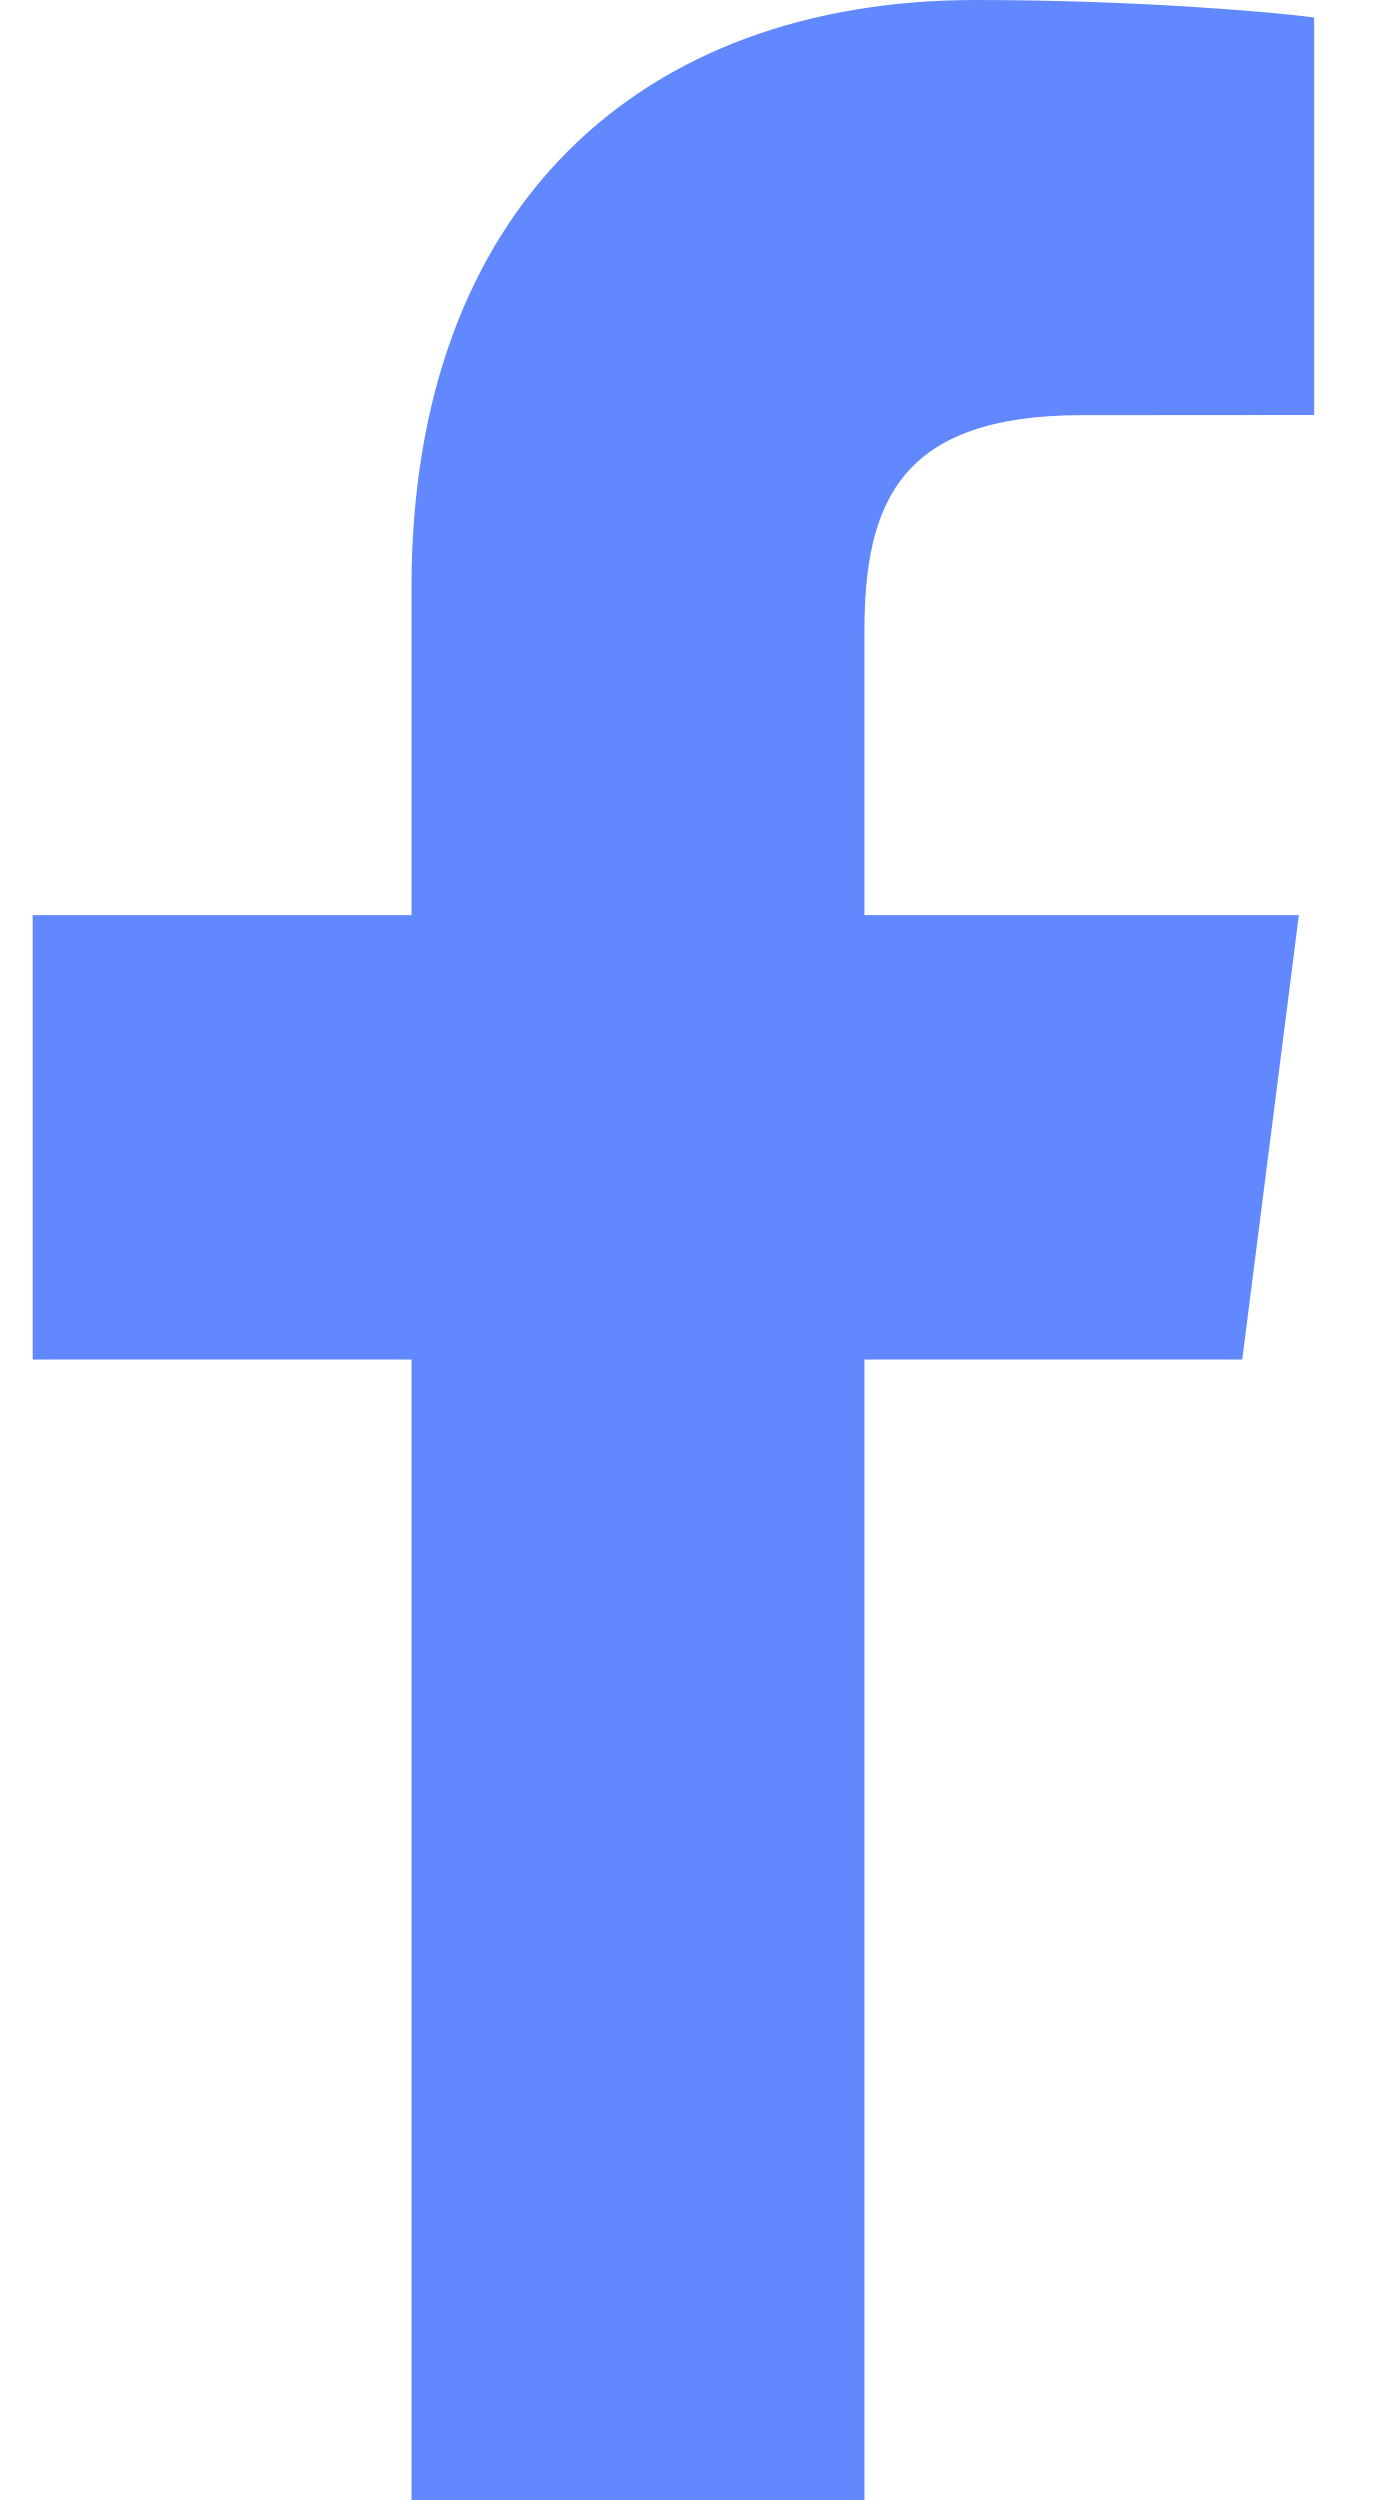
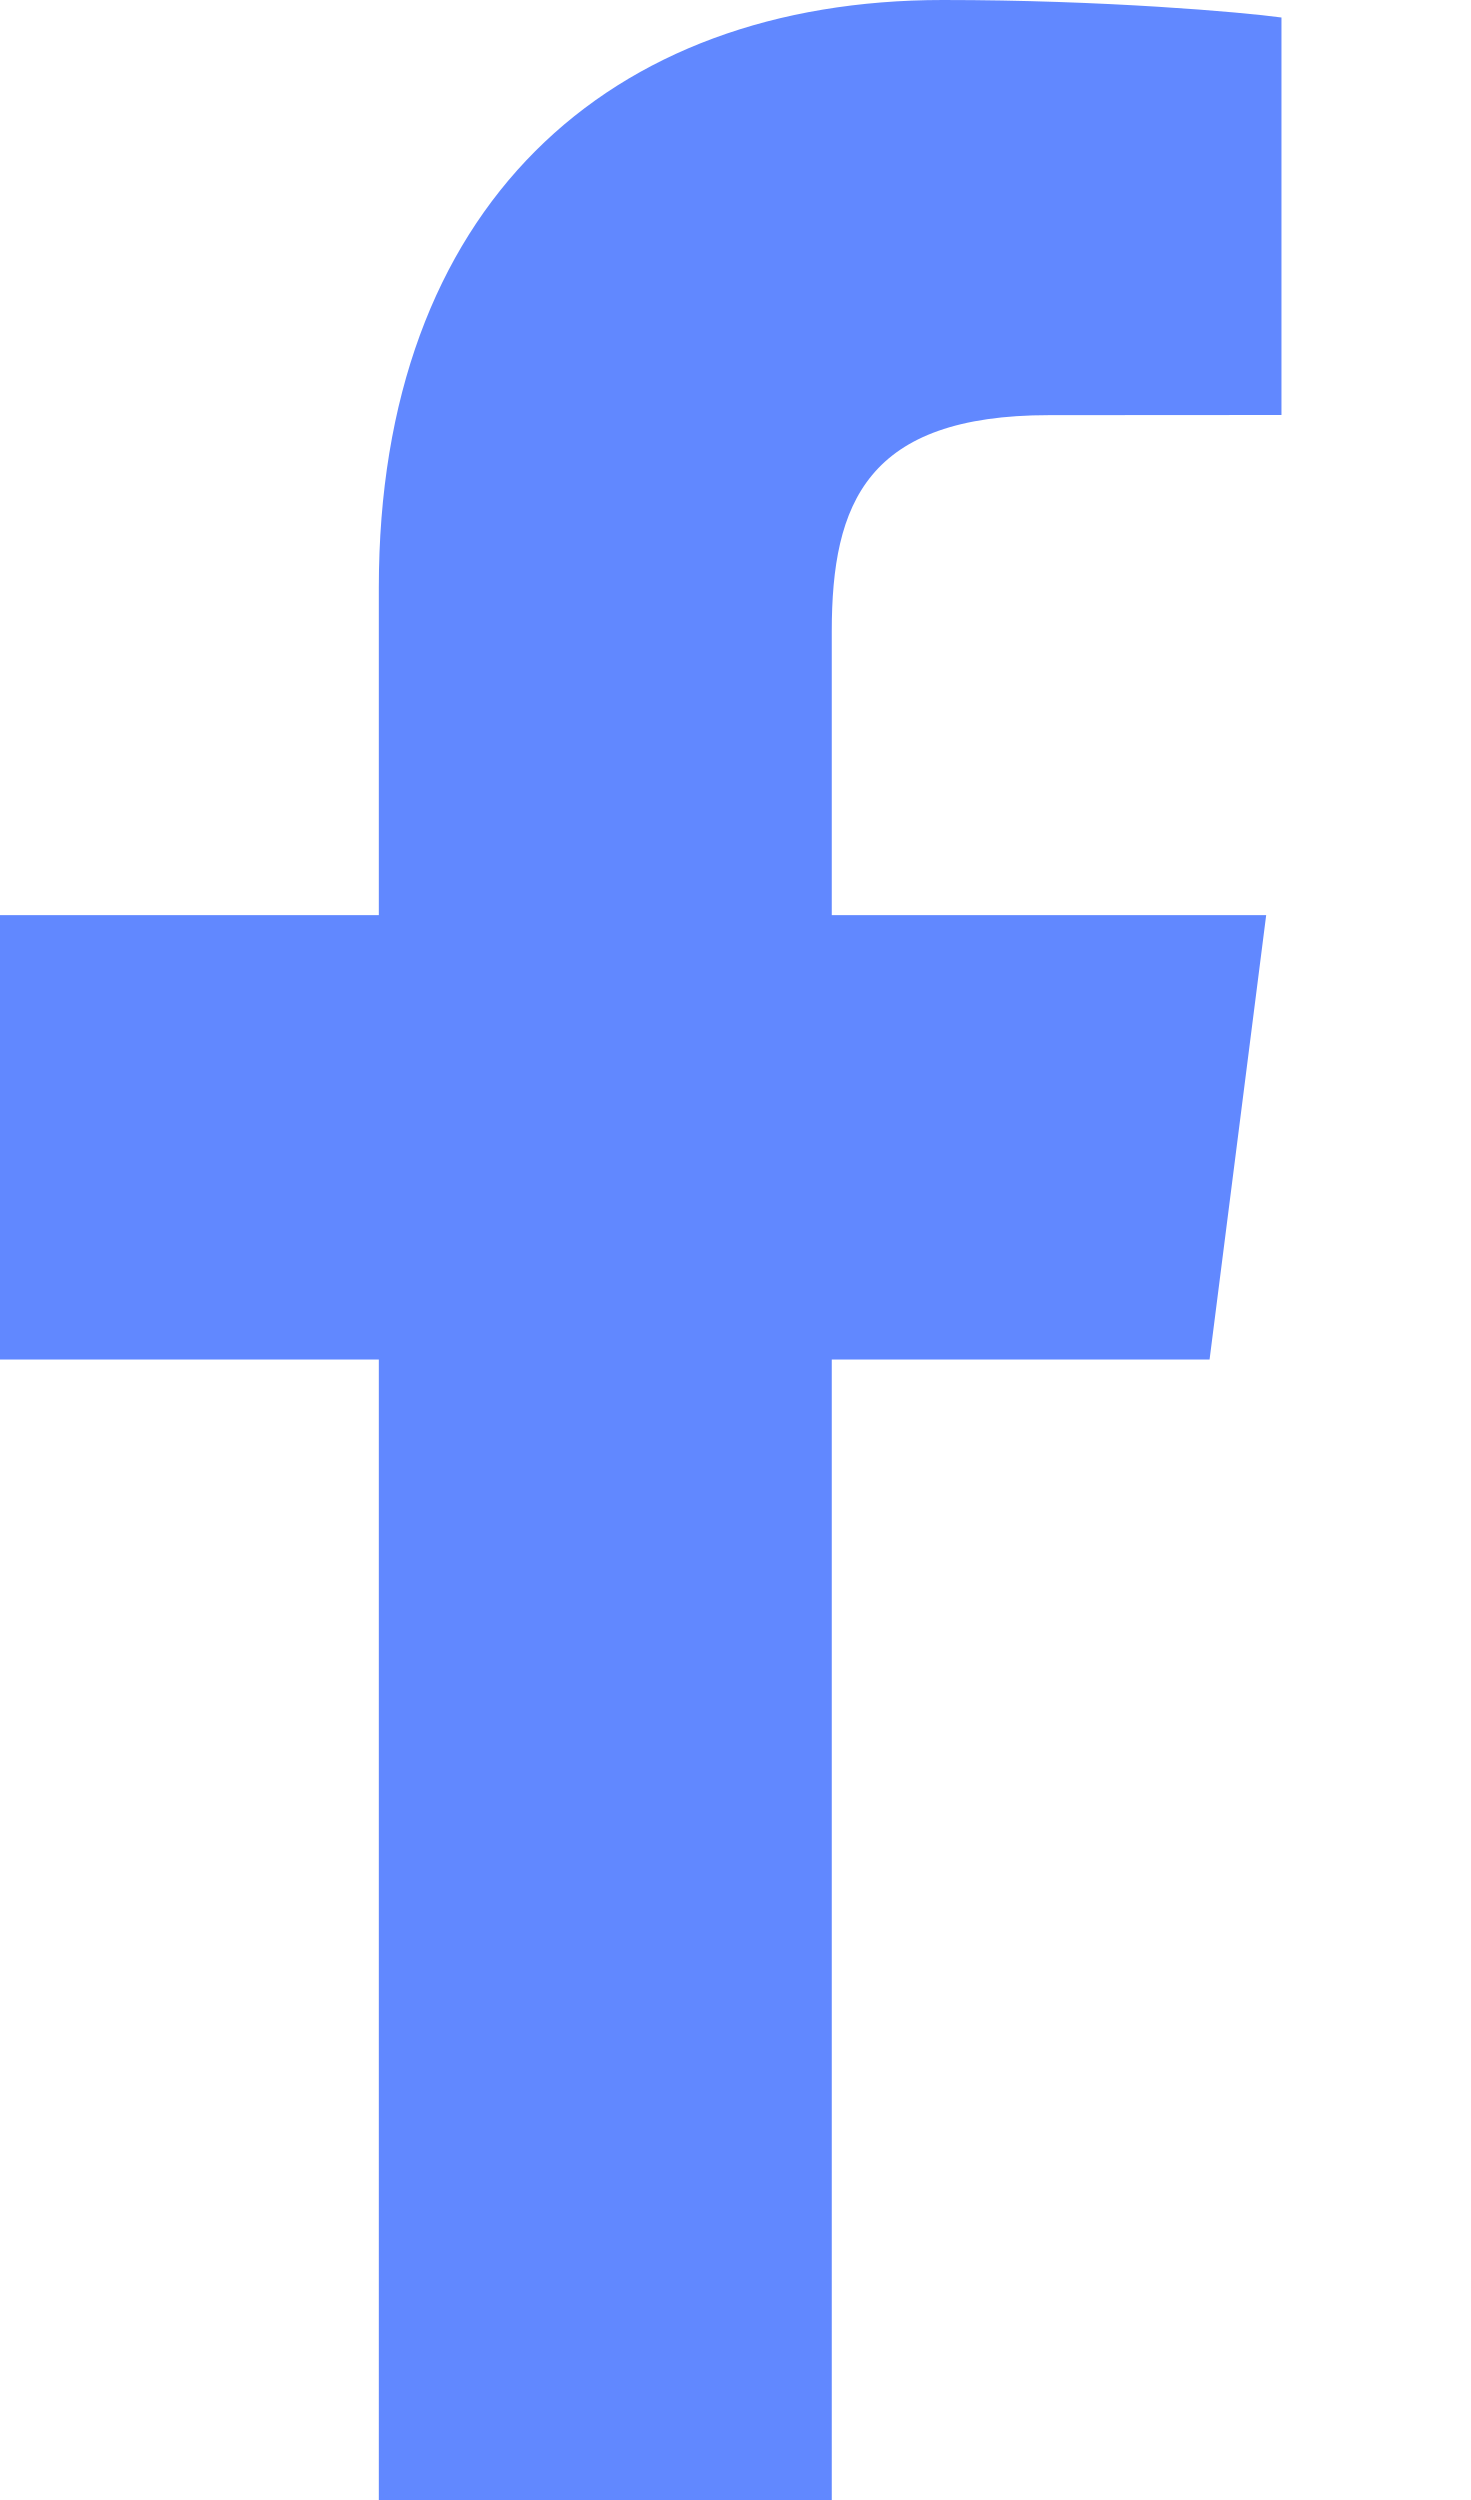
- <svg xmlns="http://www.w3.org/2000/svg" width="10" height="18" viewBox="0 0 9 17" fill="none">
+ <svg xmlns="http://www.w3.org/2000/svg" viewBox="0 0 10 17" fill="none">
  <path d="M5.656 17V9.245H8.225L8.61 6.223H5.656V4.294C5.656 3.419 5.896 2.823 7.134 2.823L8.714 2.822V0.119C8.441 0.082 7.503 -1.65981e-08 6.412 -1.65981e-08C4.135 -1.65981e-08 2.576 1.408 2.576 3.995V6.223H-2.3404e-08V9.245H2.576V17H5.656Z" fill="#6188FF" />
</svg>
